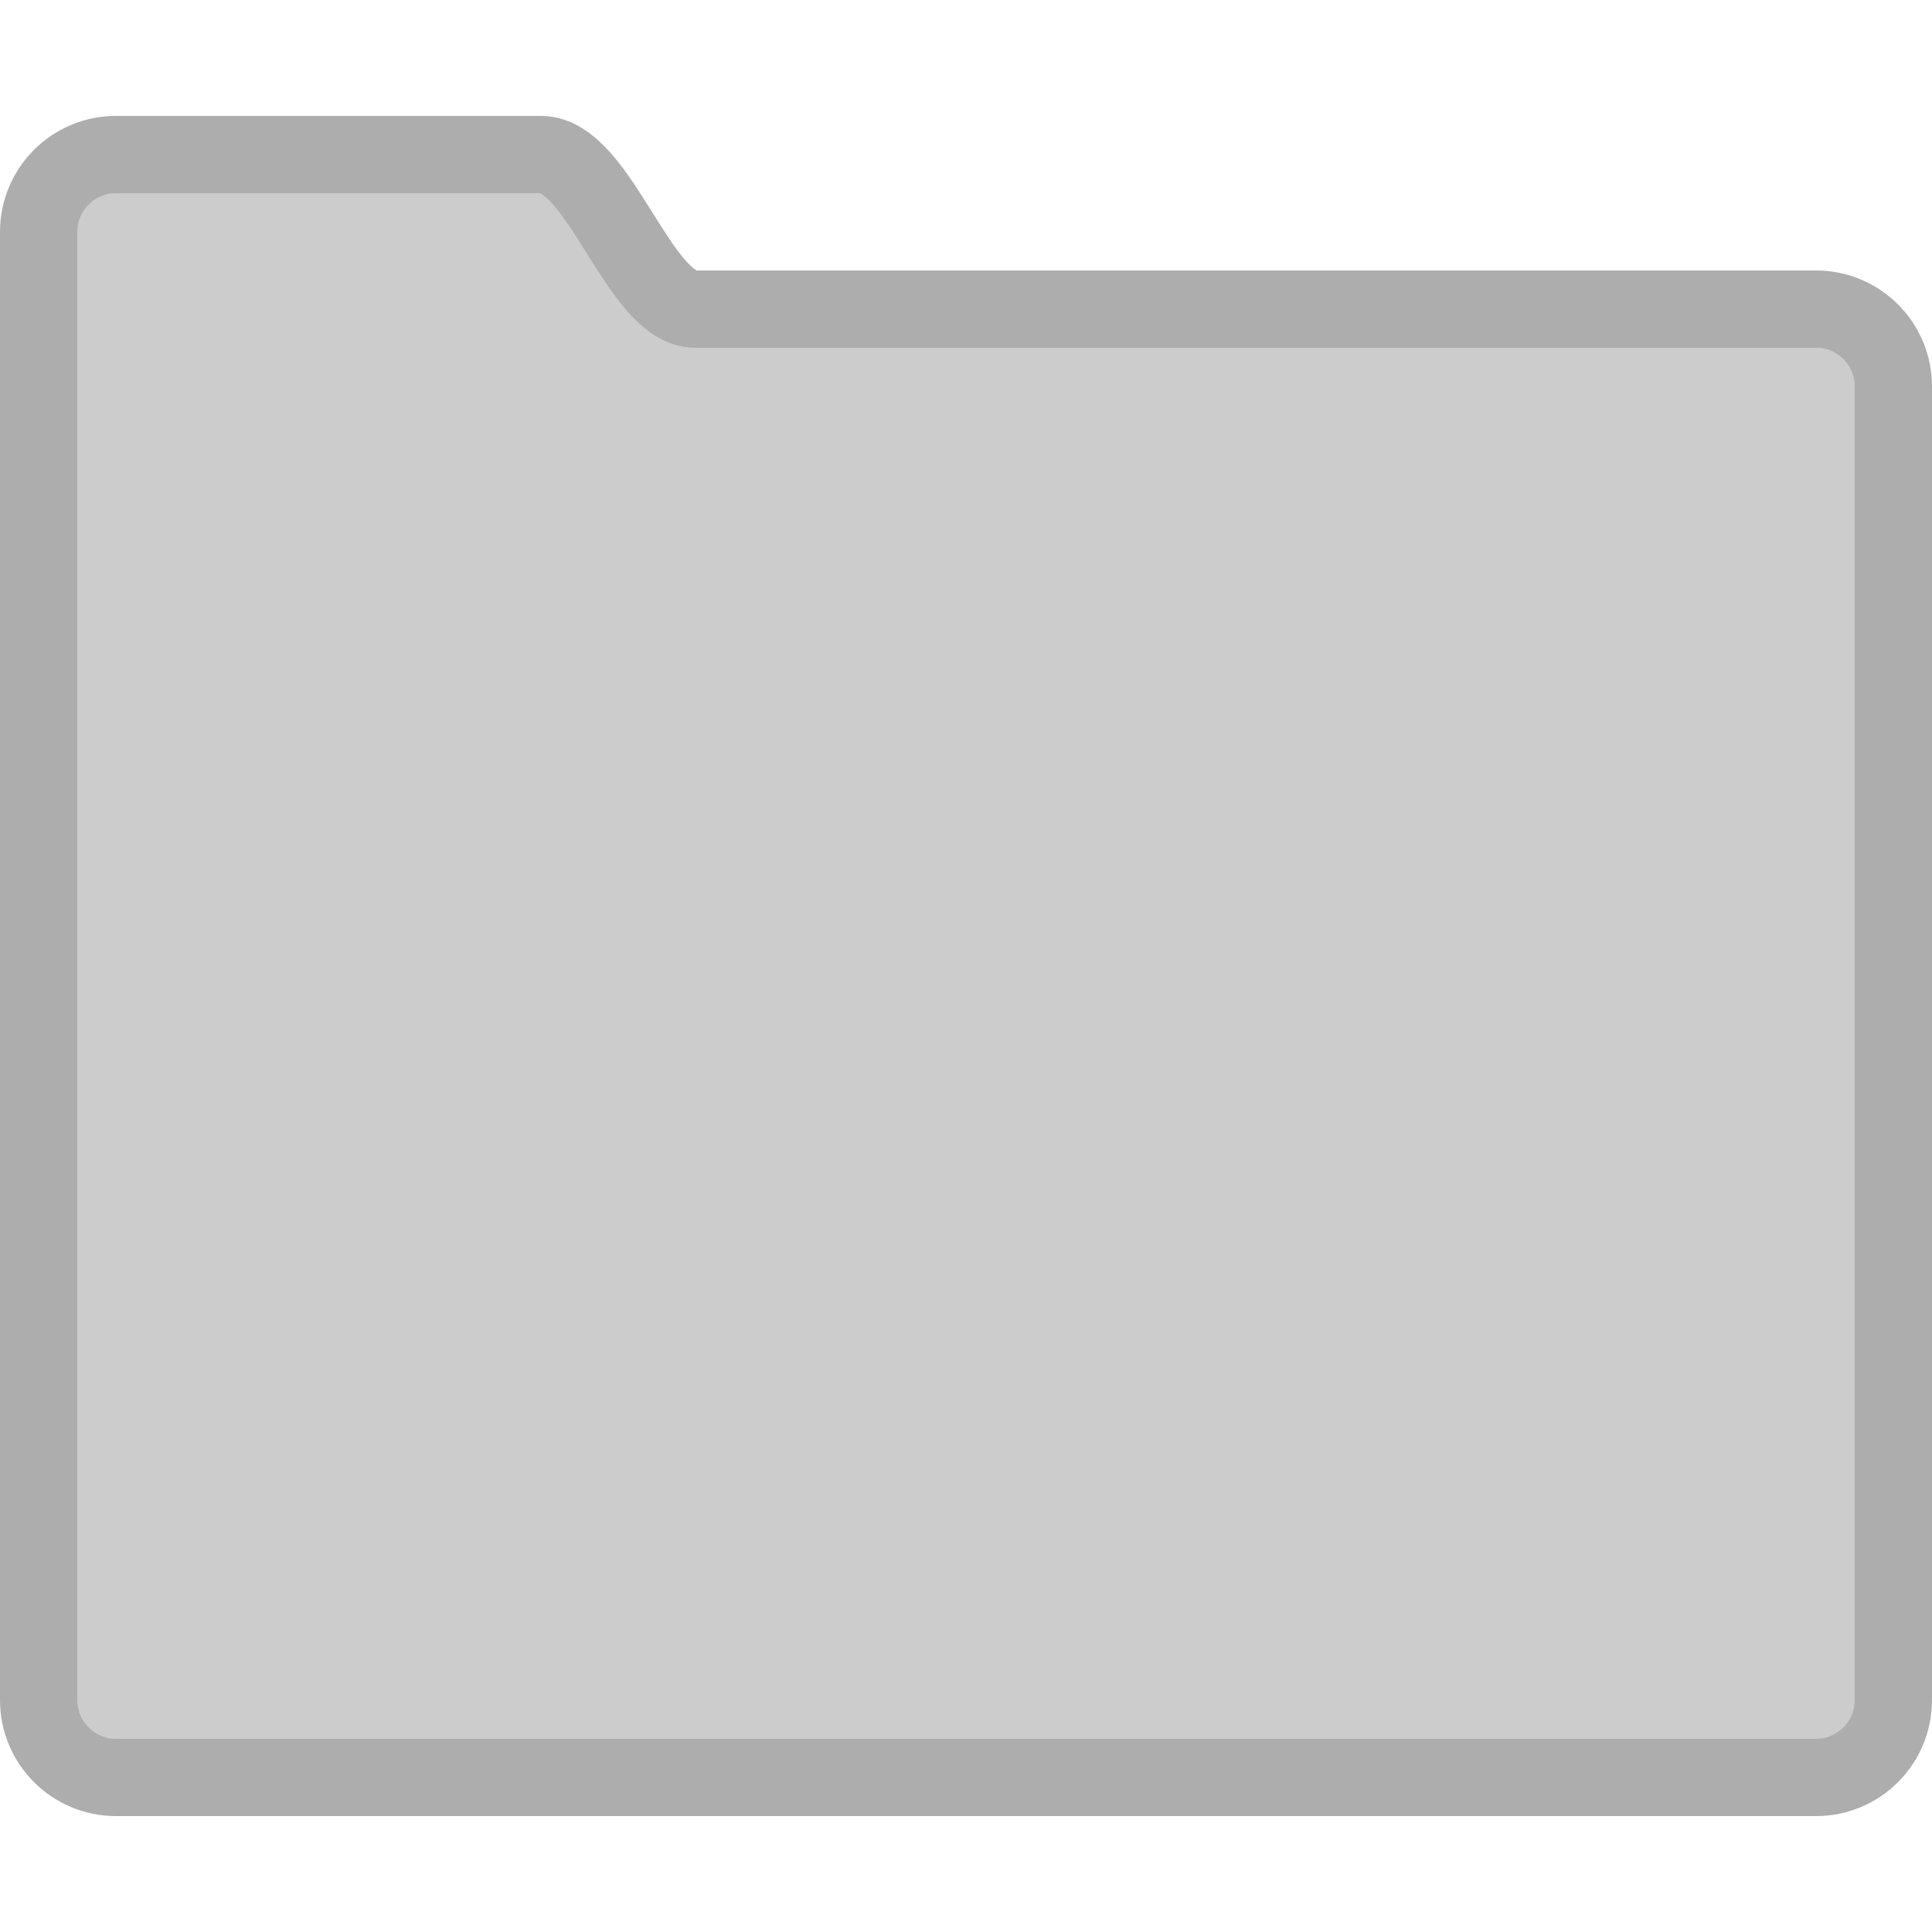
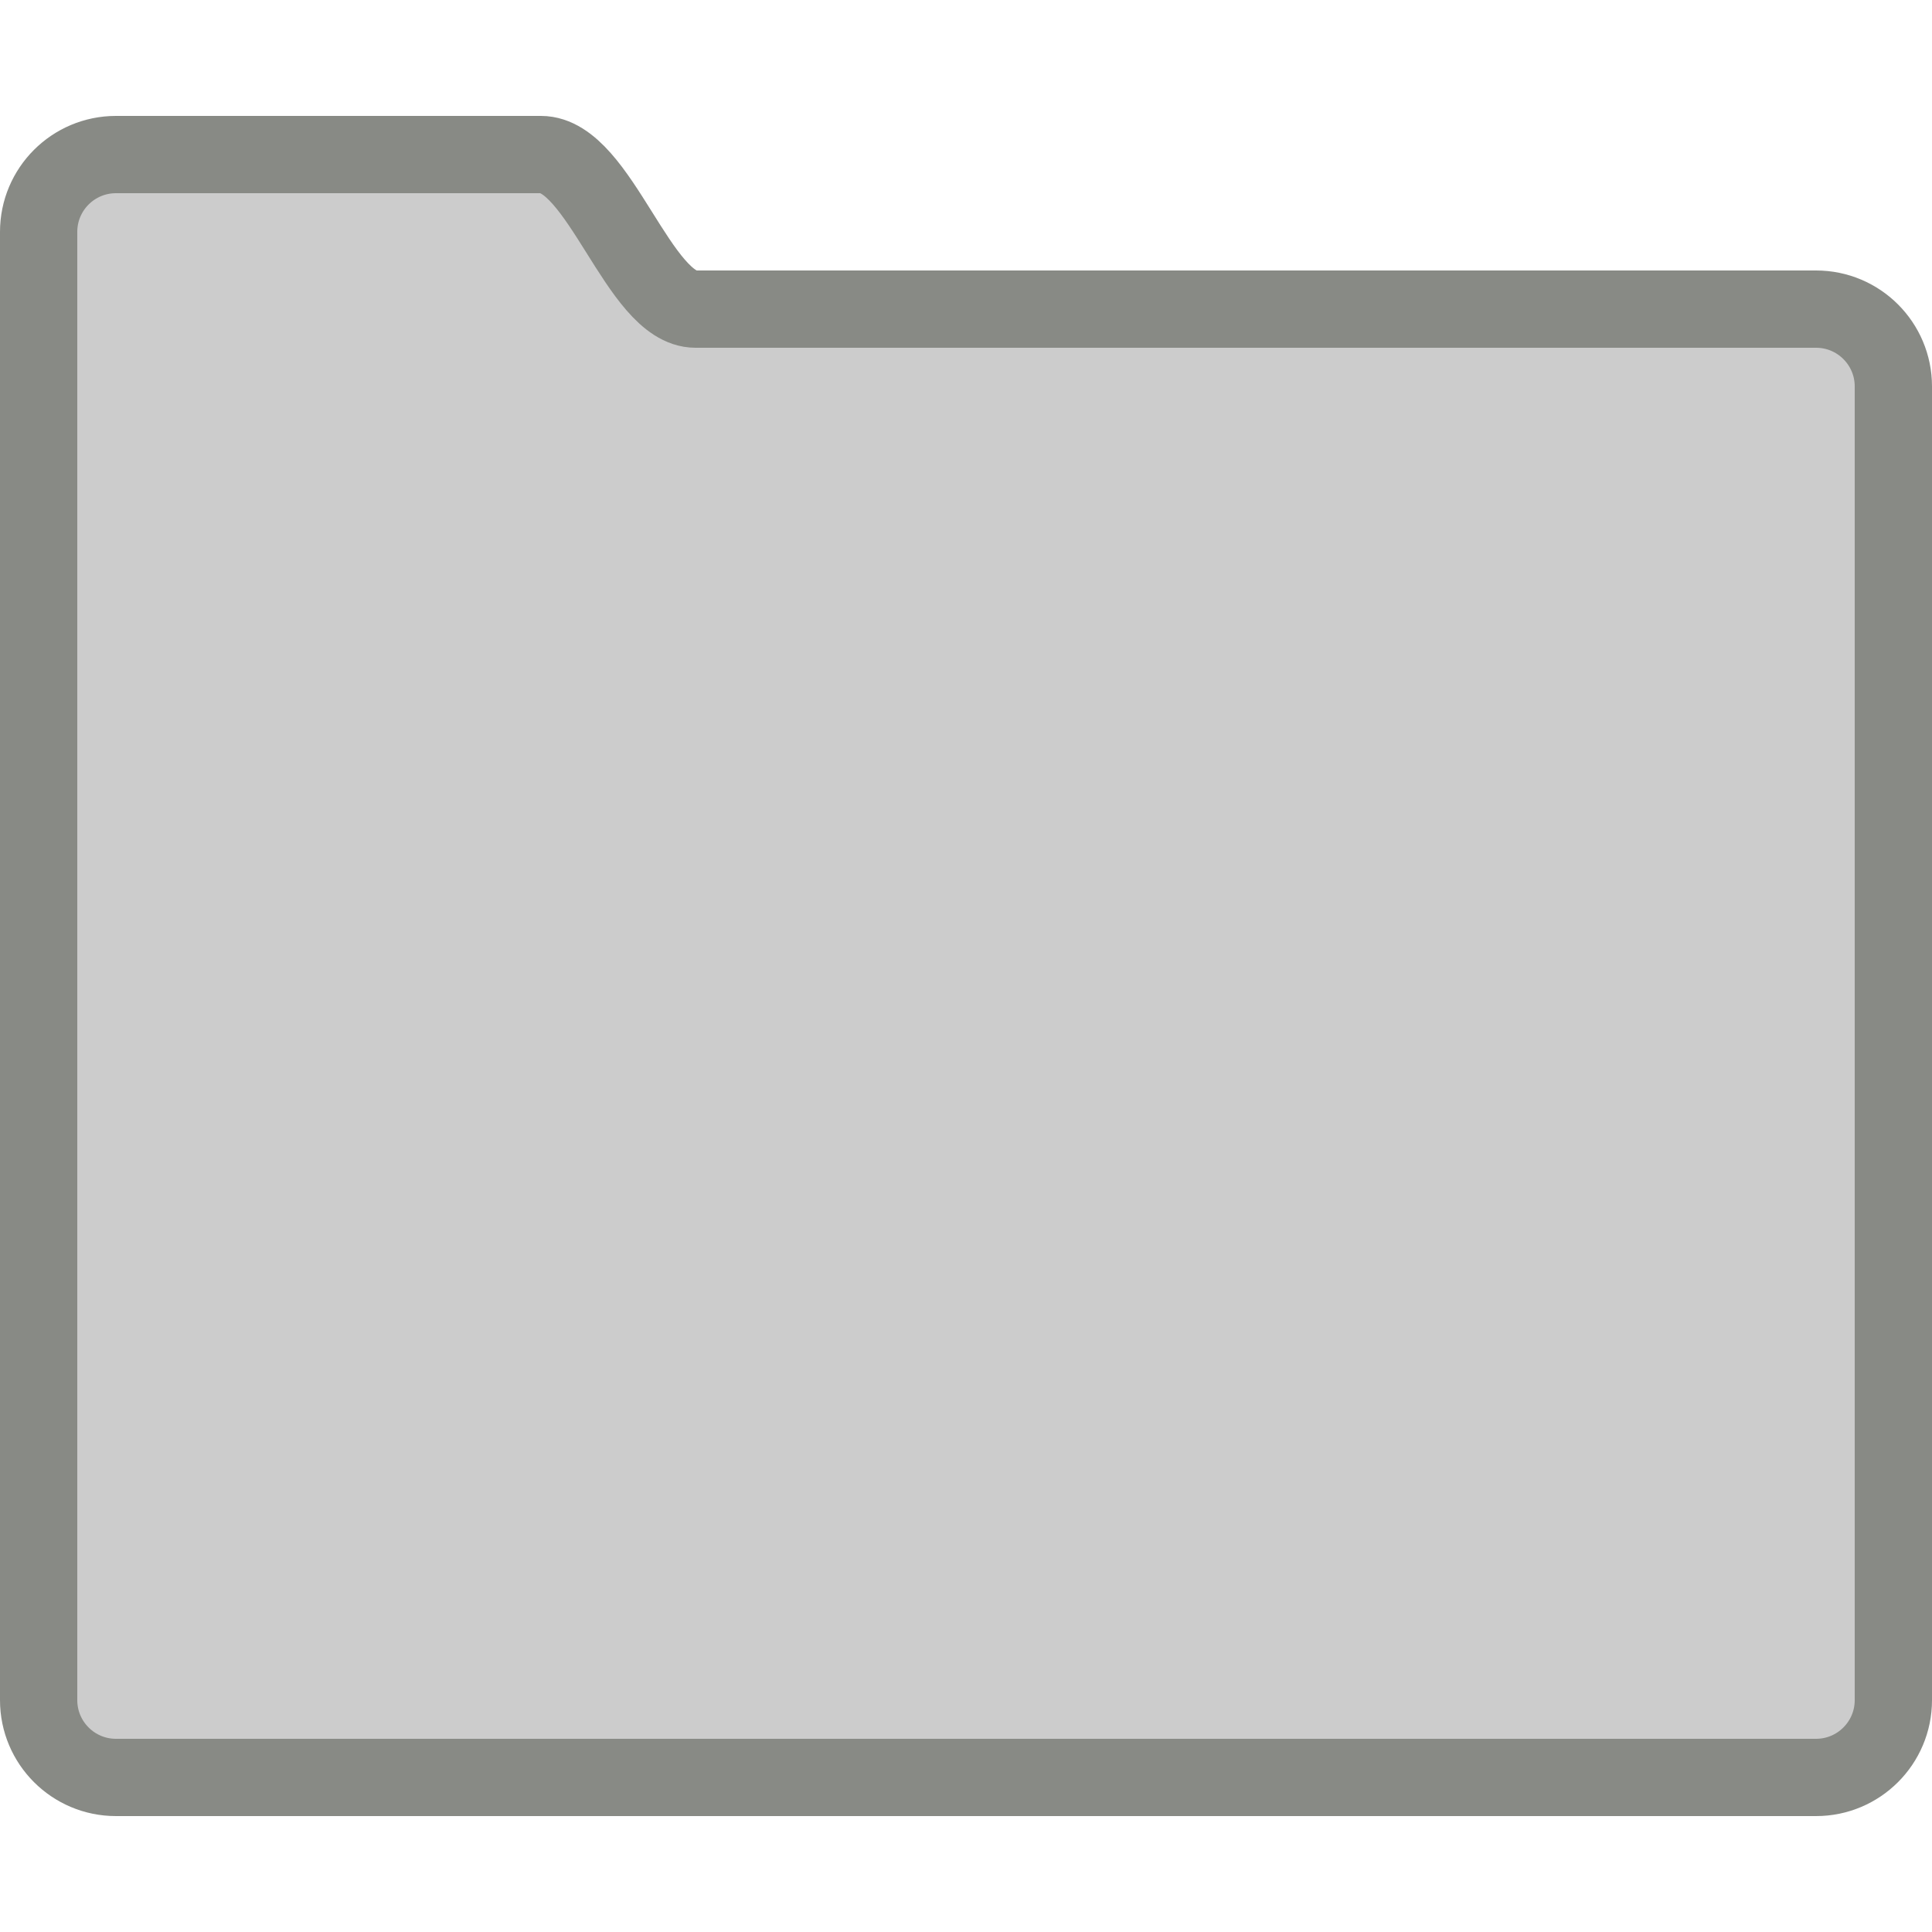
<svg xmlns="http://www.w3.org/2000/svg" enable-background="new 0 0 50 50" height="50px" id="Layer_1" version="1.1" viewBox="0 0 50 50" width="50px" xml:space="preserve">
  <defs id="defs11" />
  <rect fill="none" height="50" width="50" id="rect2" />
-   <path d="M47,8c0,0-27.648,0-29,0  c-1.469,0-2.484-4-4-4H3C1.896,4,1,4.896,1,6v4v30v4c0,1.104,0.896,2,2,2h44c1.104,0,2-0.896,2-2V10C49,8.896,48.104,8,47,8z" fill="none" stroke="#000000" stroke-linecap="round" stroke-miterlimit="10" stroke-width="2" id="path4" style="fill:#cccccc;fill-opacity:1;stroke:#adadad;stroke-opacity:1" />
+   <path d="M47,8c0,0-27.648,0-29,0  c-1.469,0-2.484-4-4-4H3C1.896,4,1,4.896,1,6v4v30v4c0,1.104,0.896,2,2,2h44c1.104,0,2-0.896,2-2V10C49,8.896,48.104,8,47,8z" fill="none" stroke="#000000" stroke-linecap="round" stroke-miterlimit="10" stroke-width="2" id="path4" style="fill:#cccccc;fill-opacity:1;stroke:#888a85;stroke-opacity:1" />
</svg>
